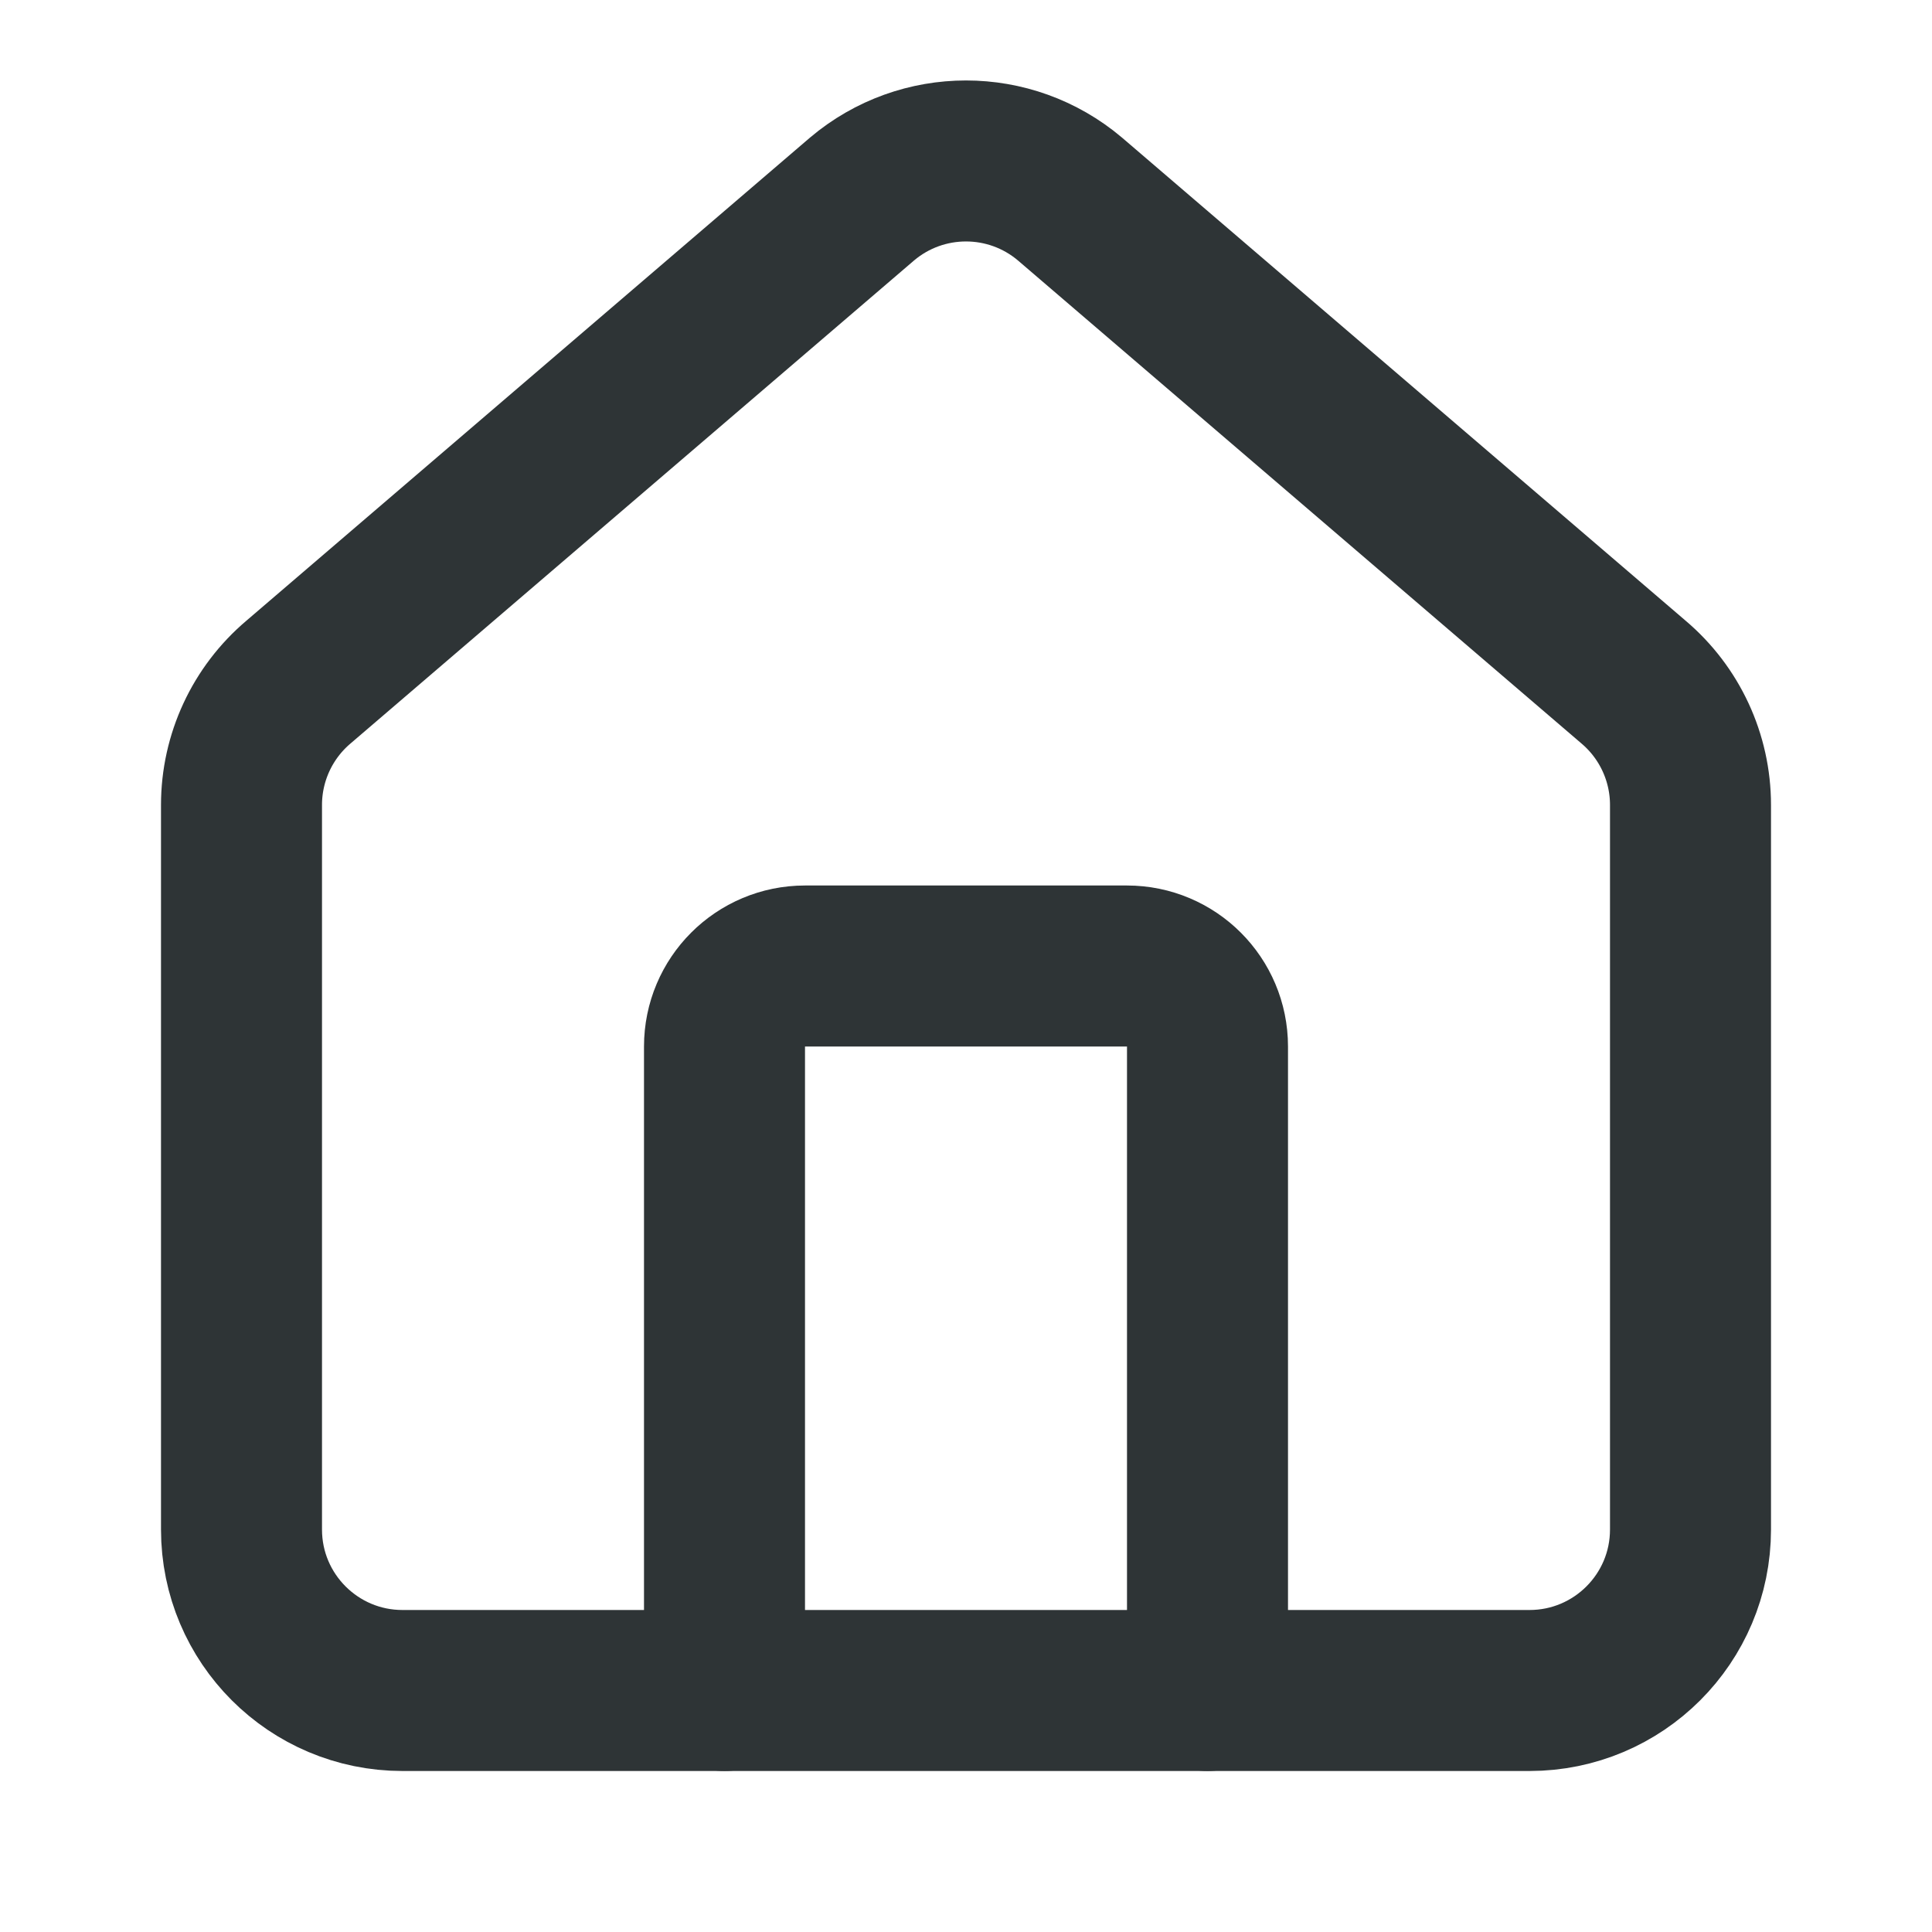
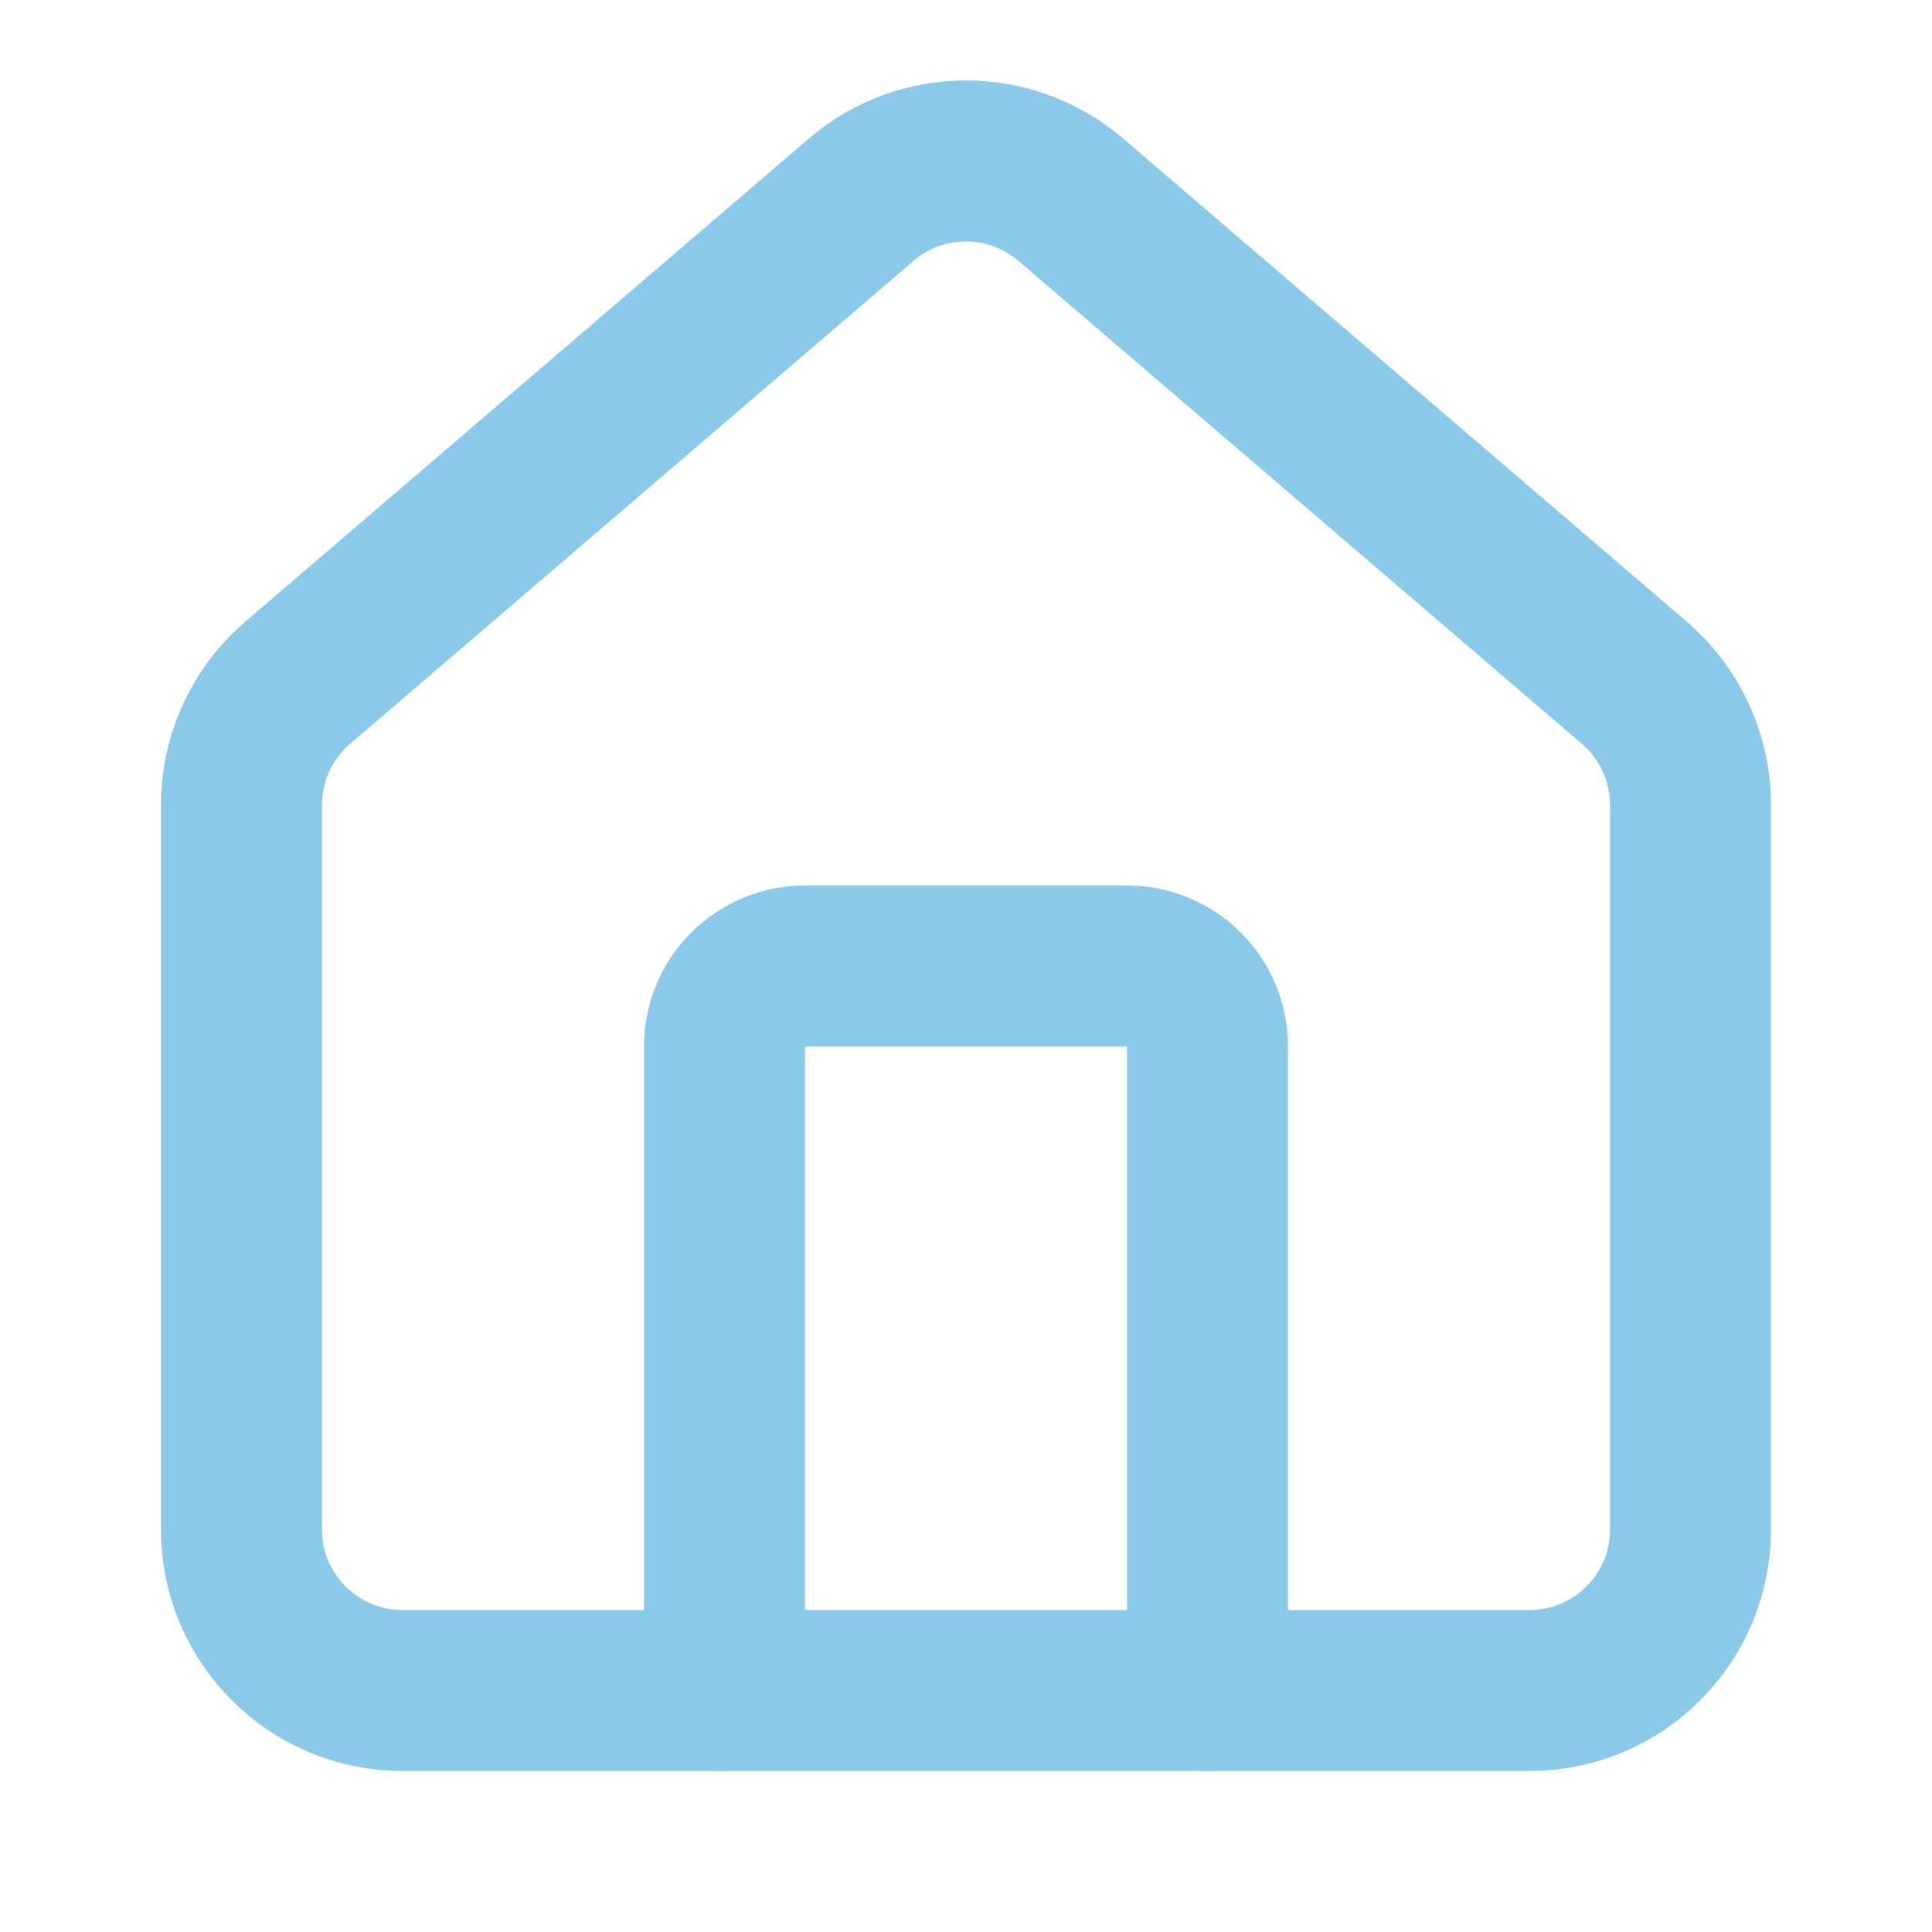
- <svg xmlns="http://www.w3.org/2000/svg" width="24" height="24" viewBox="0 0 24 24" fill="none" stroke="#2e3436" stroke-width="2" stroke-linecap="round" stroke-linejoin="round">
+ <svg xmlns="http://www.w3.org/2000/svg" width="24" height="24" viewBox="0 0 24 24" fill="none" stroke="#8bc9eb" stroke-width="2" stroke-linecap="round" stroke-linejoin="round">
  <path d="M15 21v-8a1 1 0 0 0-1-1h-4a1 1 0 0 0-1 1v8" />
  <path d="M3 10a2 2 0 0 1 .709-1.528l7-6a2 2 0 0 1 2.582 0l7 6A2 2 0 0 1 21 10v9a2 2 0 0 1-2 2H5a2 2 0 0 1-2-2z" />
</svg>
